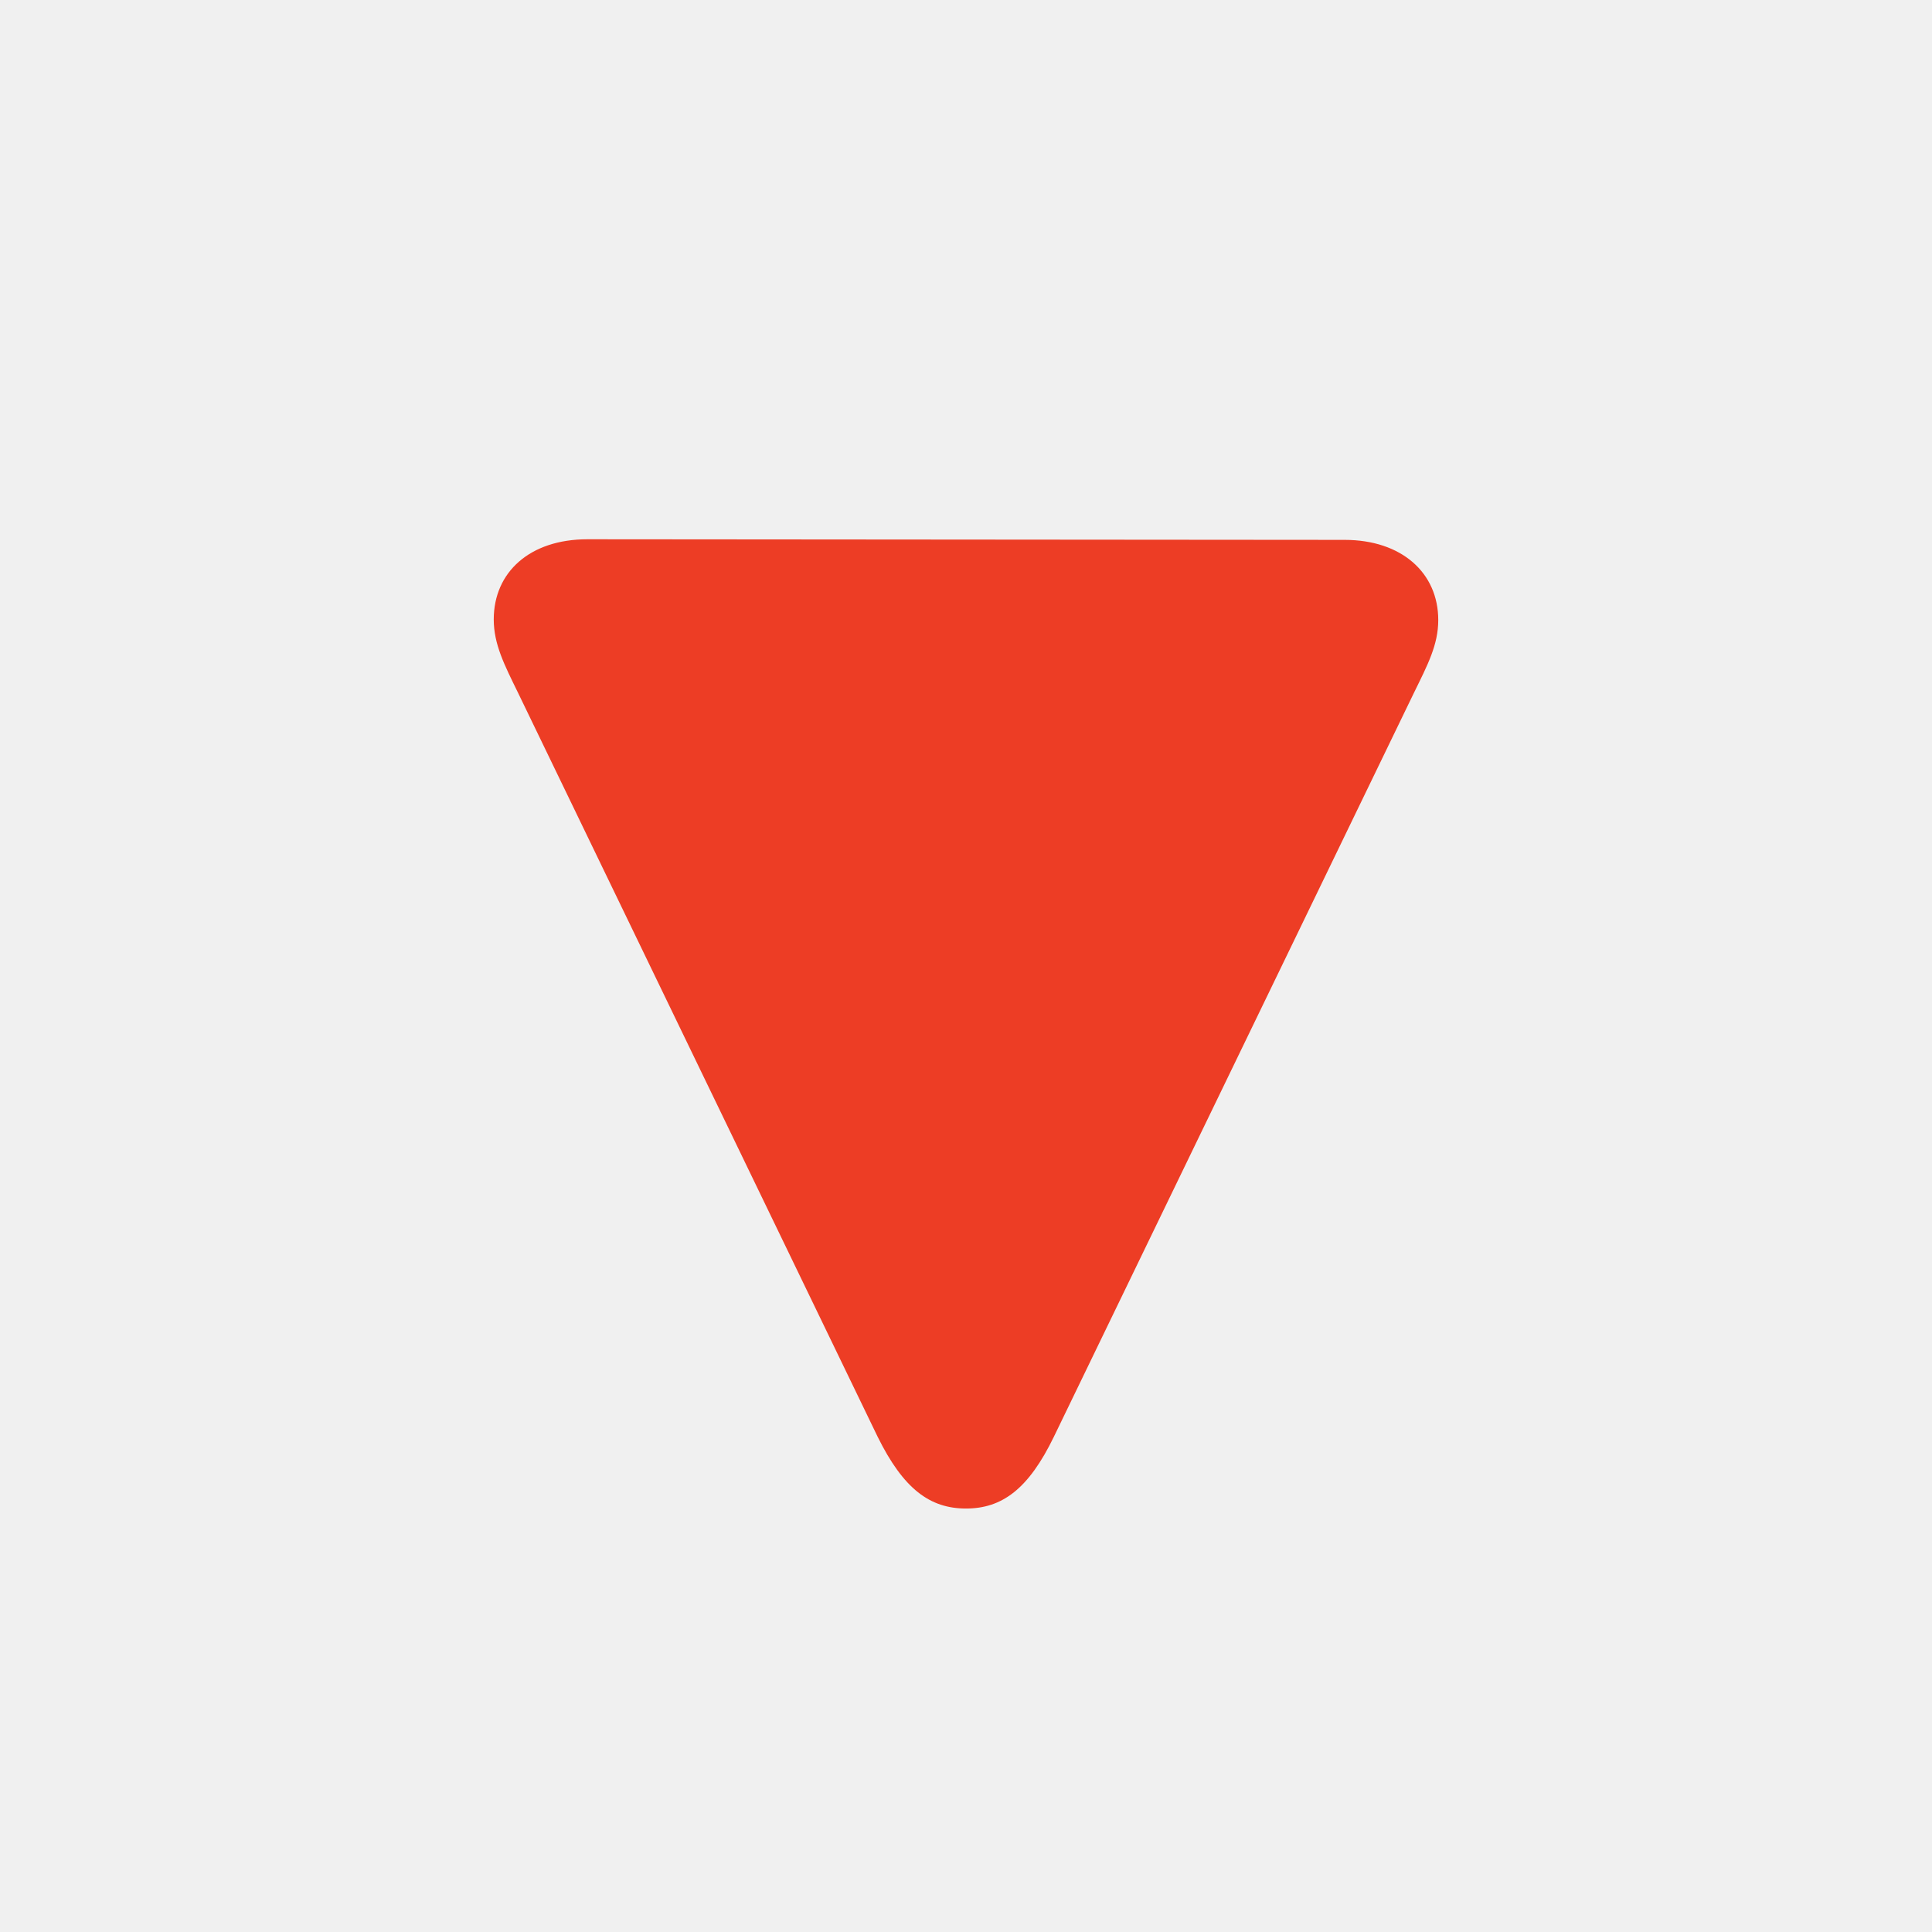
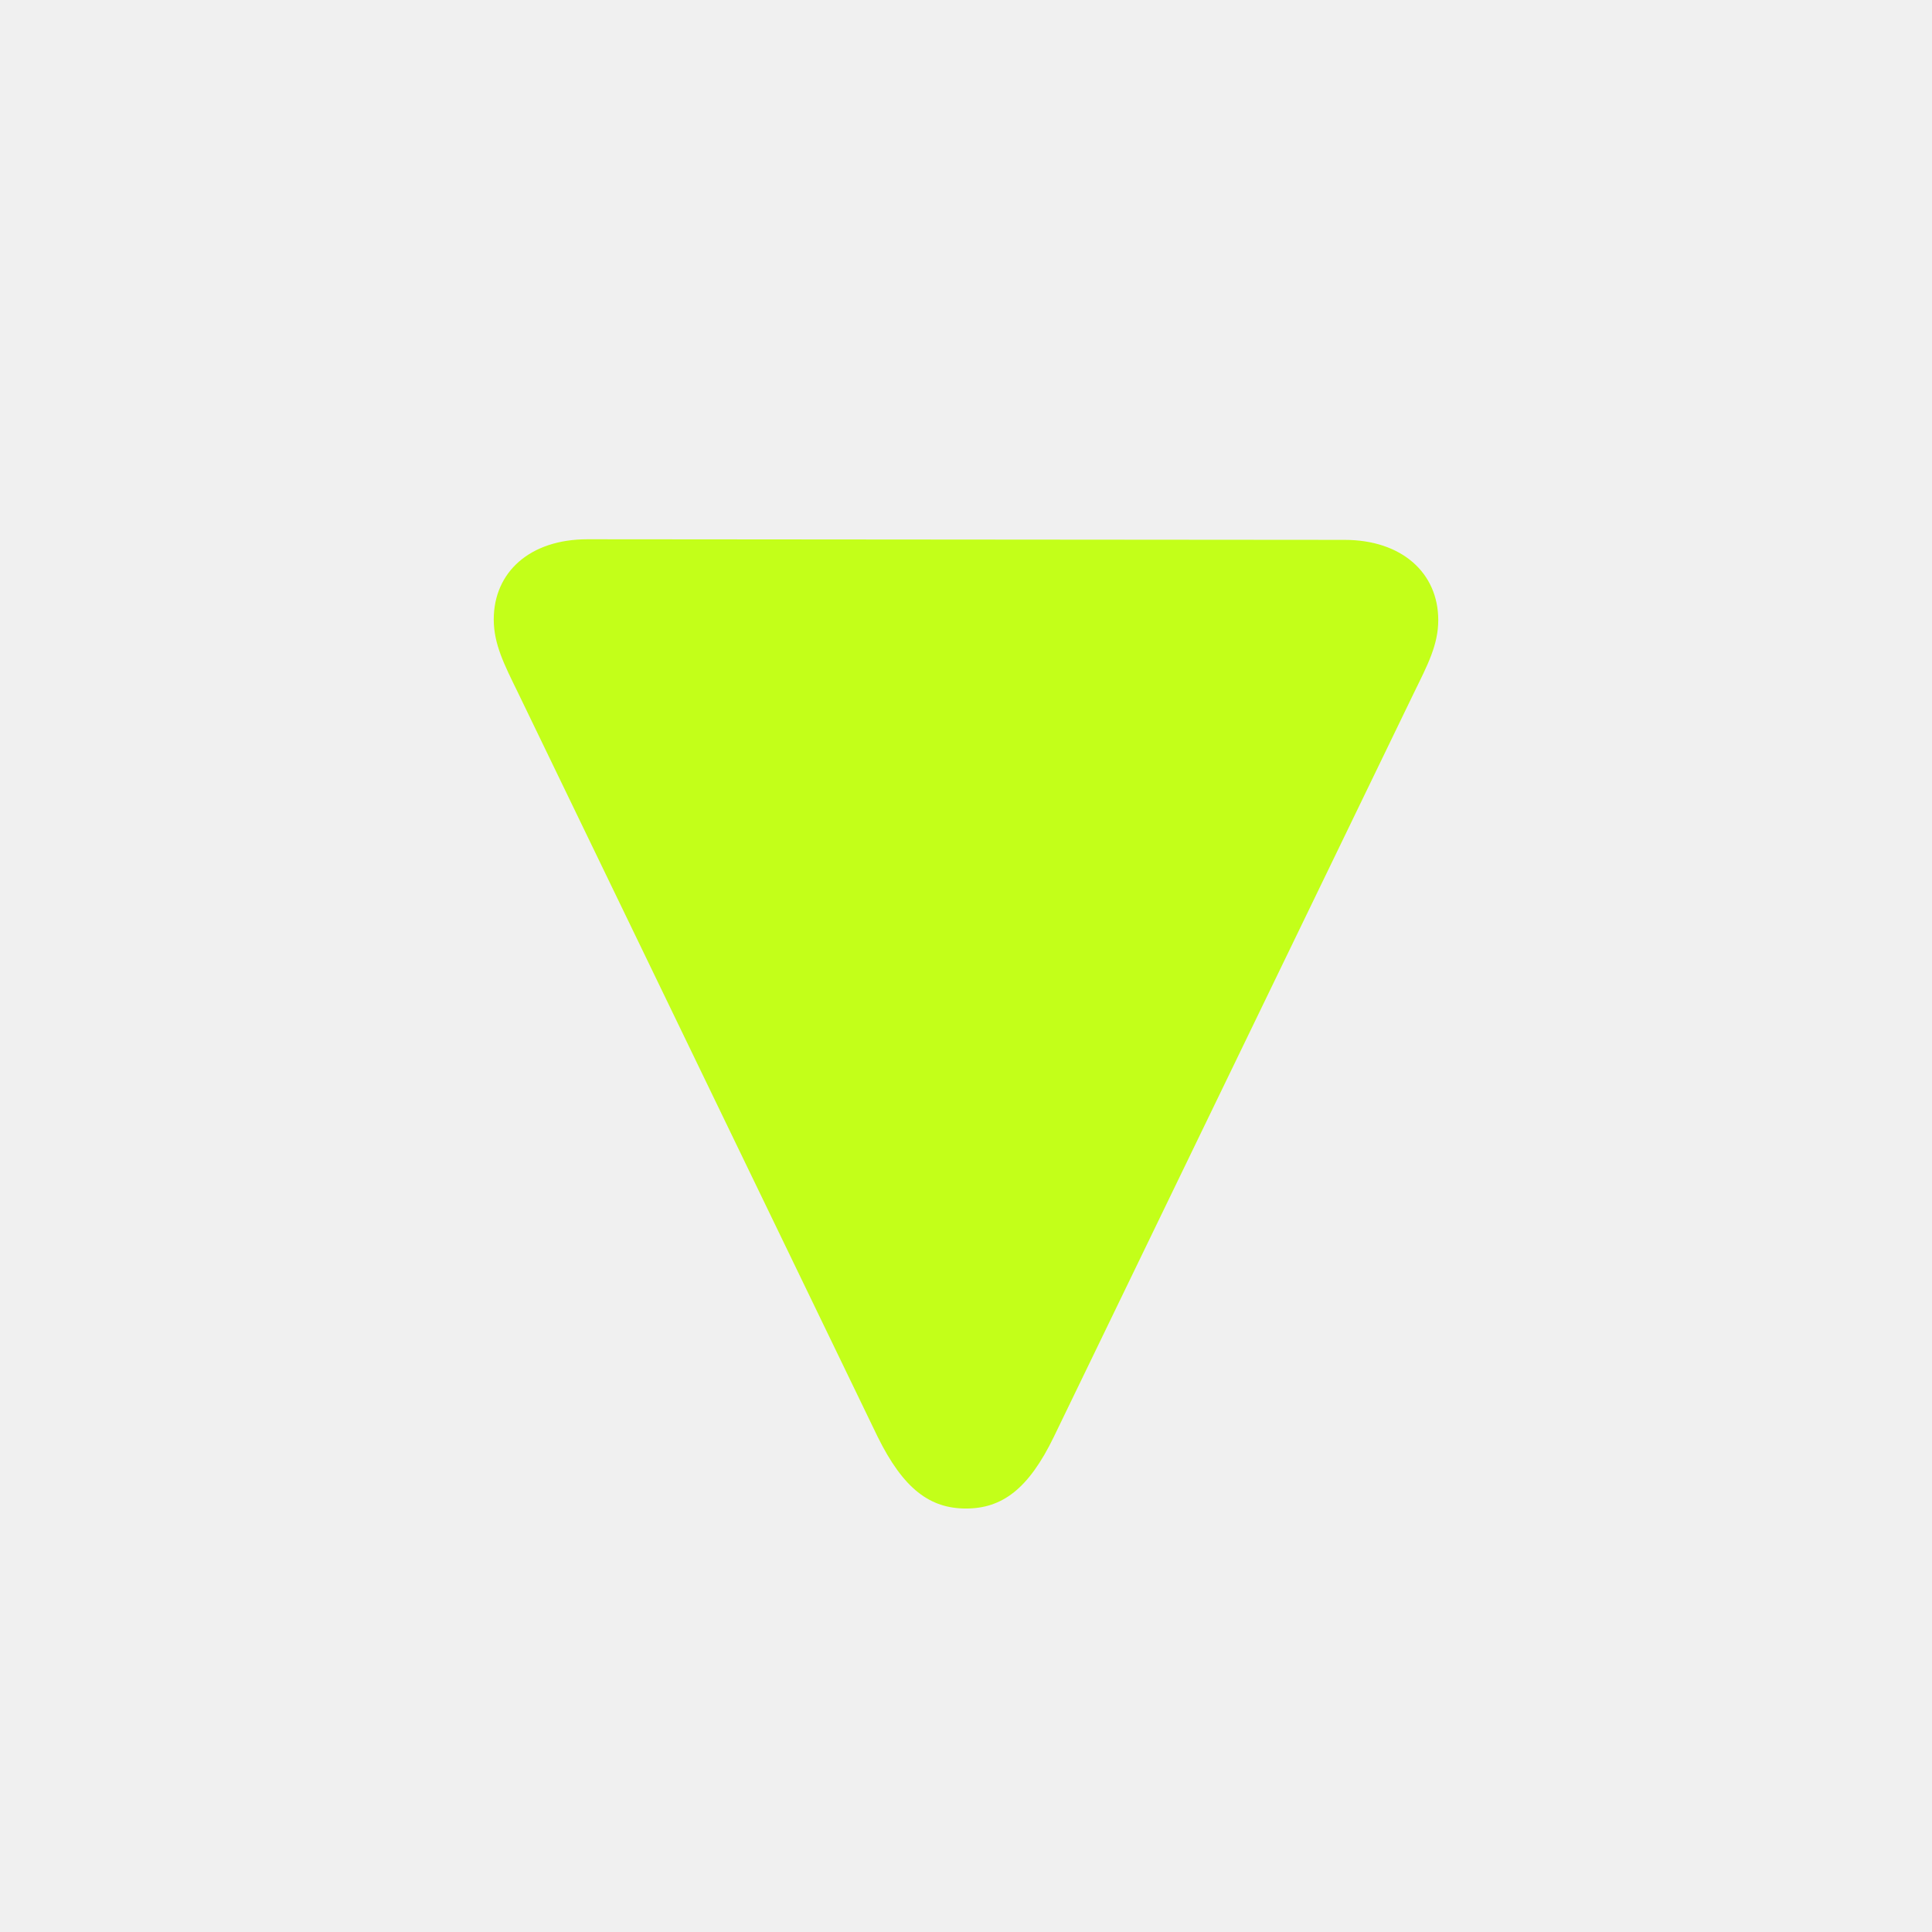
<svg xmlns="http://www.w3.org/2000/svg" width="16" height="16" viewBox="0 0 16 16" fill="none">
  <g clip-path="url(#clip0_4801_103910)">
-     <path d="M11.911 5.135C11.911 4.744 11.608 4.471 11.135 4.471L4.865 4.466C4.387 4.466 4.089 4.739 4.089 5.13C4.089 5.335 4.177 5.506 4.289 5.735L7.268 11.898C7.482 12.332 7.702 12.493 8 12.493C8.298 12.493 8.518 12.332 8.728 11.898L11.711 5.735C11.823 5.506 11.911 5.34 11.911 5.135Z" fill="#ED3D25" />
+     <path d="M11.911 5.135C11.911 4.744 11.608 4.471 11.135 4.471L4.865 4.466C4.387 4.466 4.089 4.739 4.089 5.13C4.089 5.335 4.177 5.506 4.289 5.735L7.268 11.898C7.482 12.332 7.702 12.493 8 12.493C8.298 12.493 8.518 12.332 8.728 11.898L11.711 5.735C11.823 5.506 11.911 5.34 11.911 5.135Z" fill="#C3FF19" />
  </g>
  <defs>
    <clipPath id="clip0_4801_103910">
      <rect width="16" height="16" fill="white" />
    </clipPath>
  </defs>
</svg>
